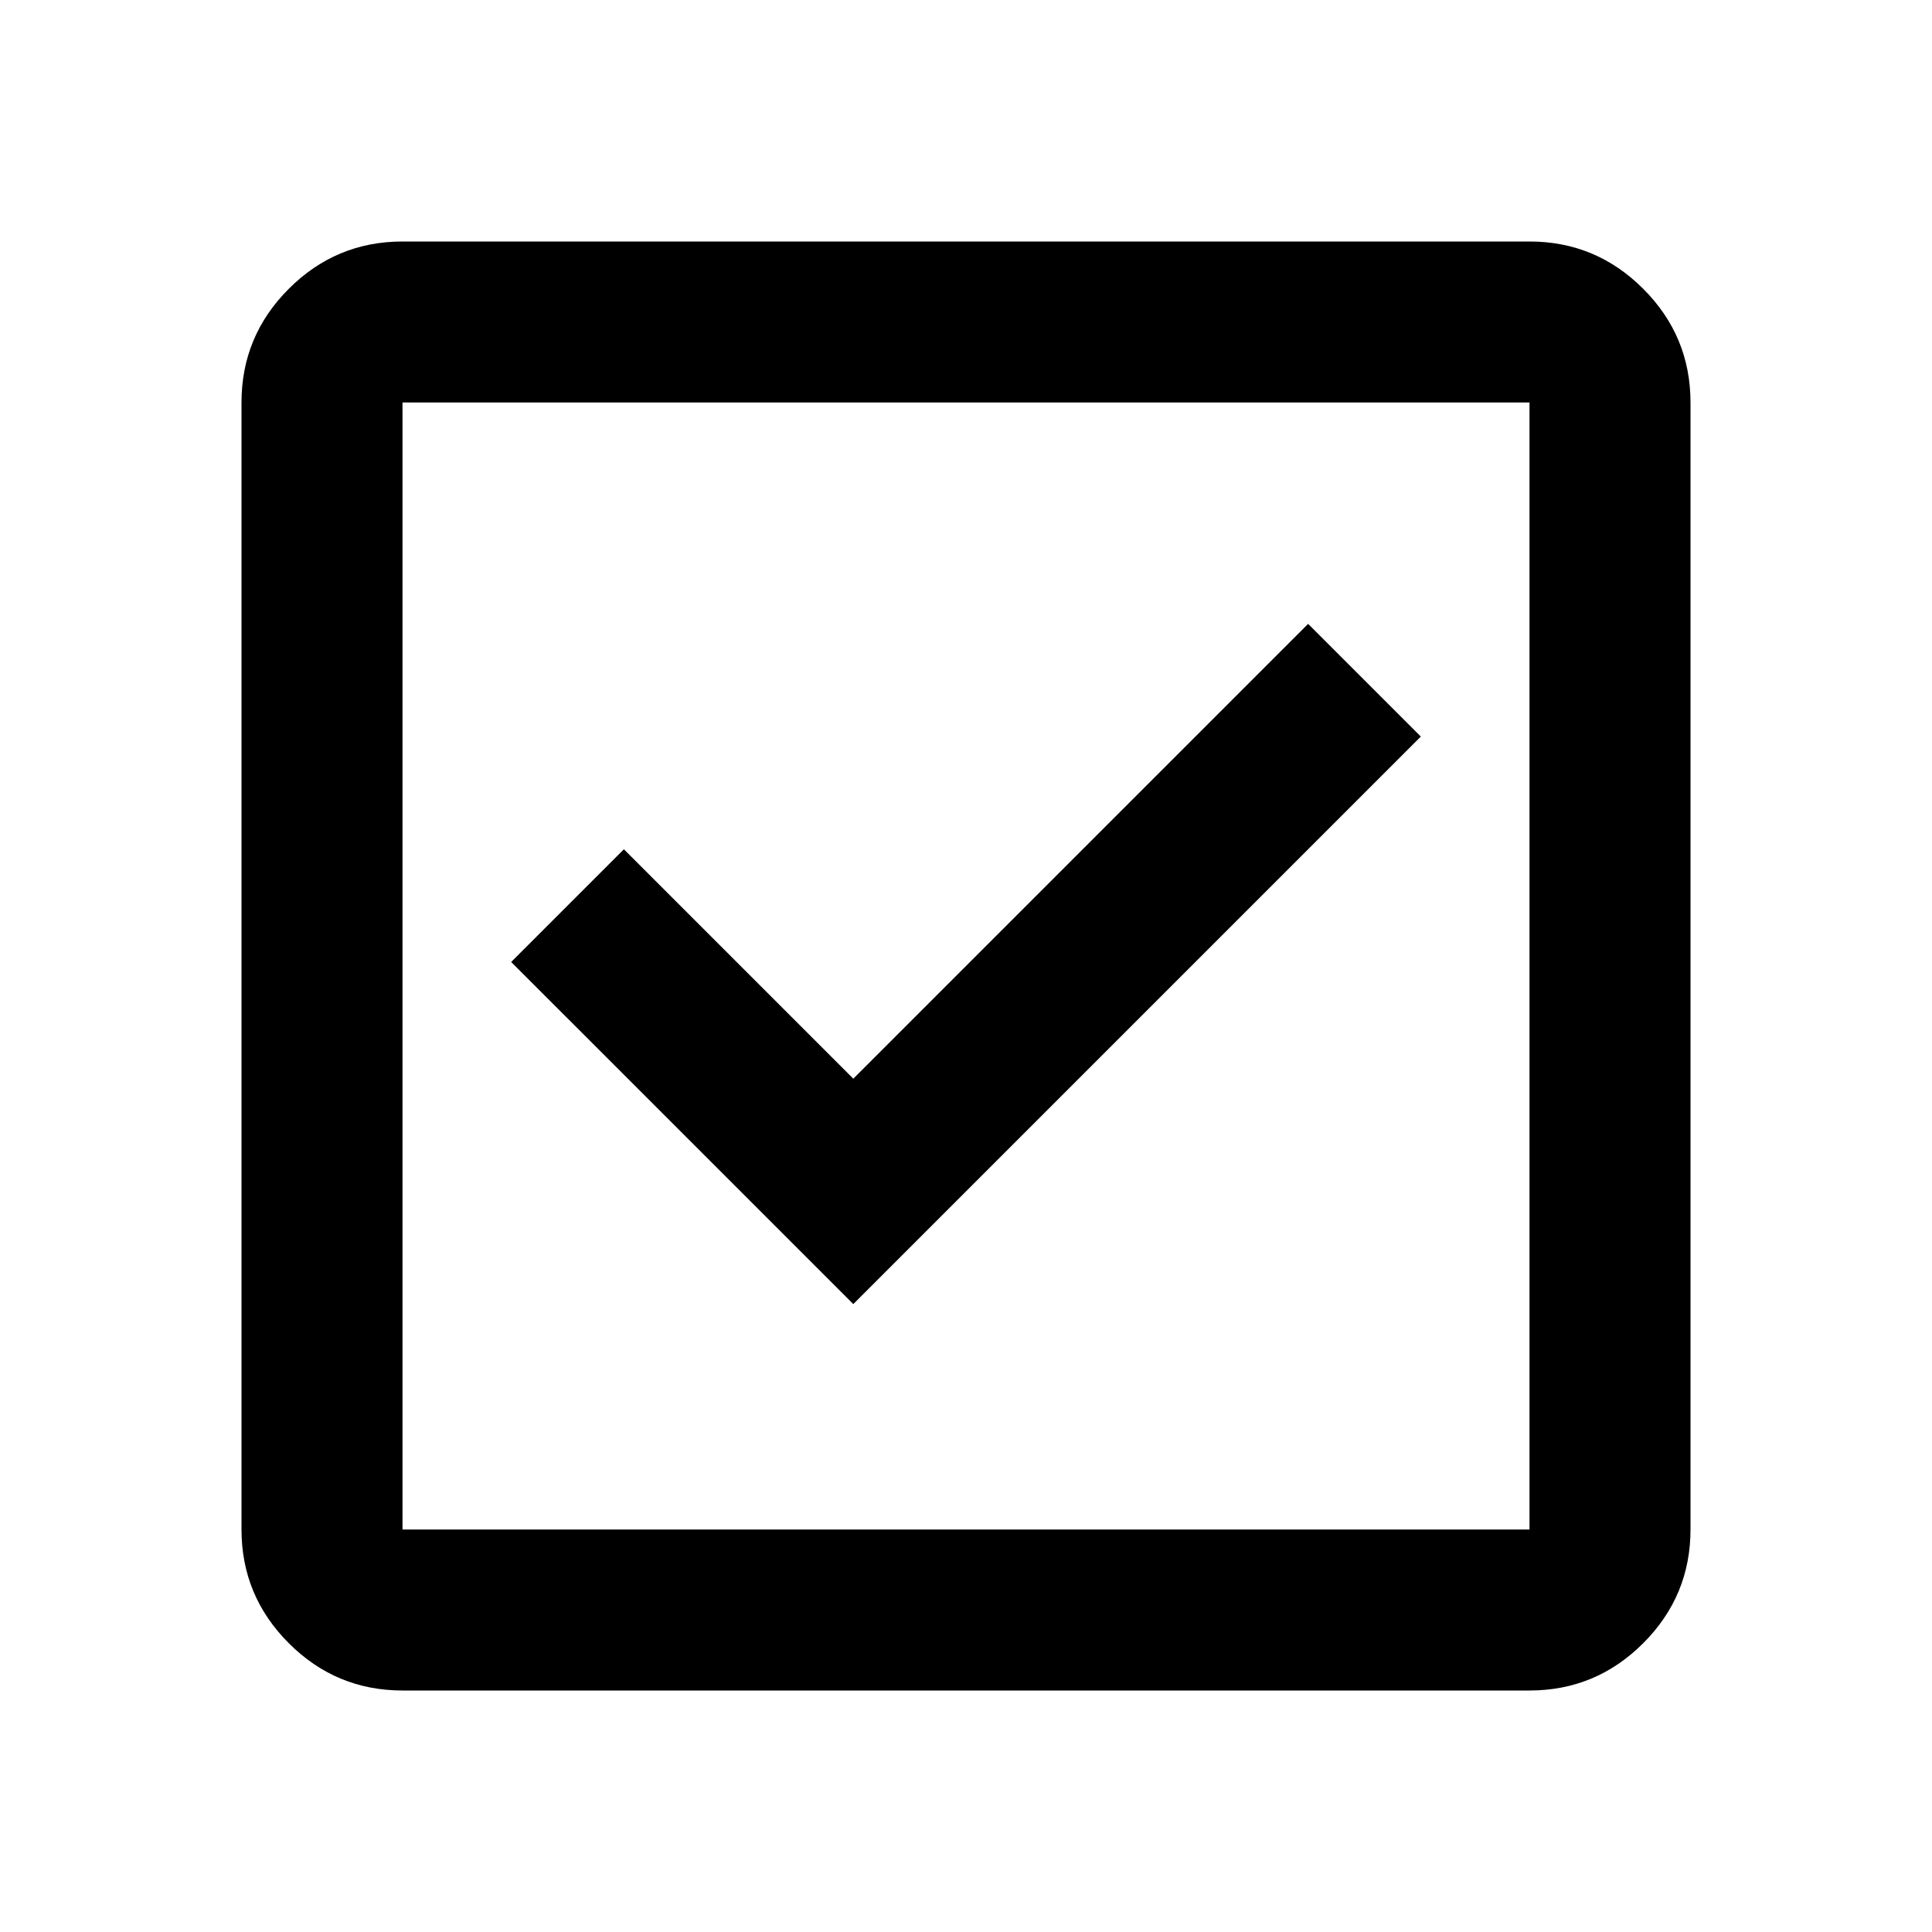
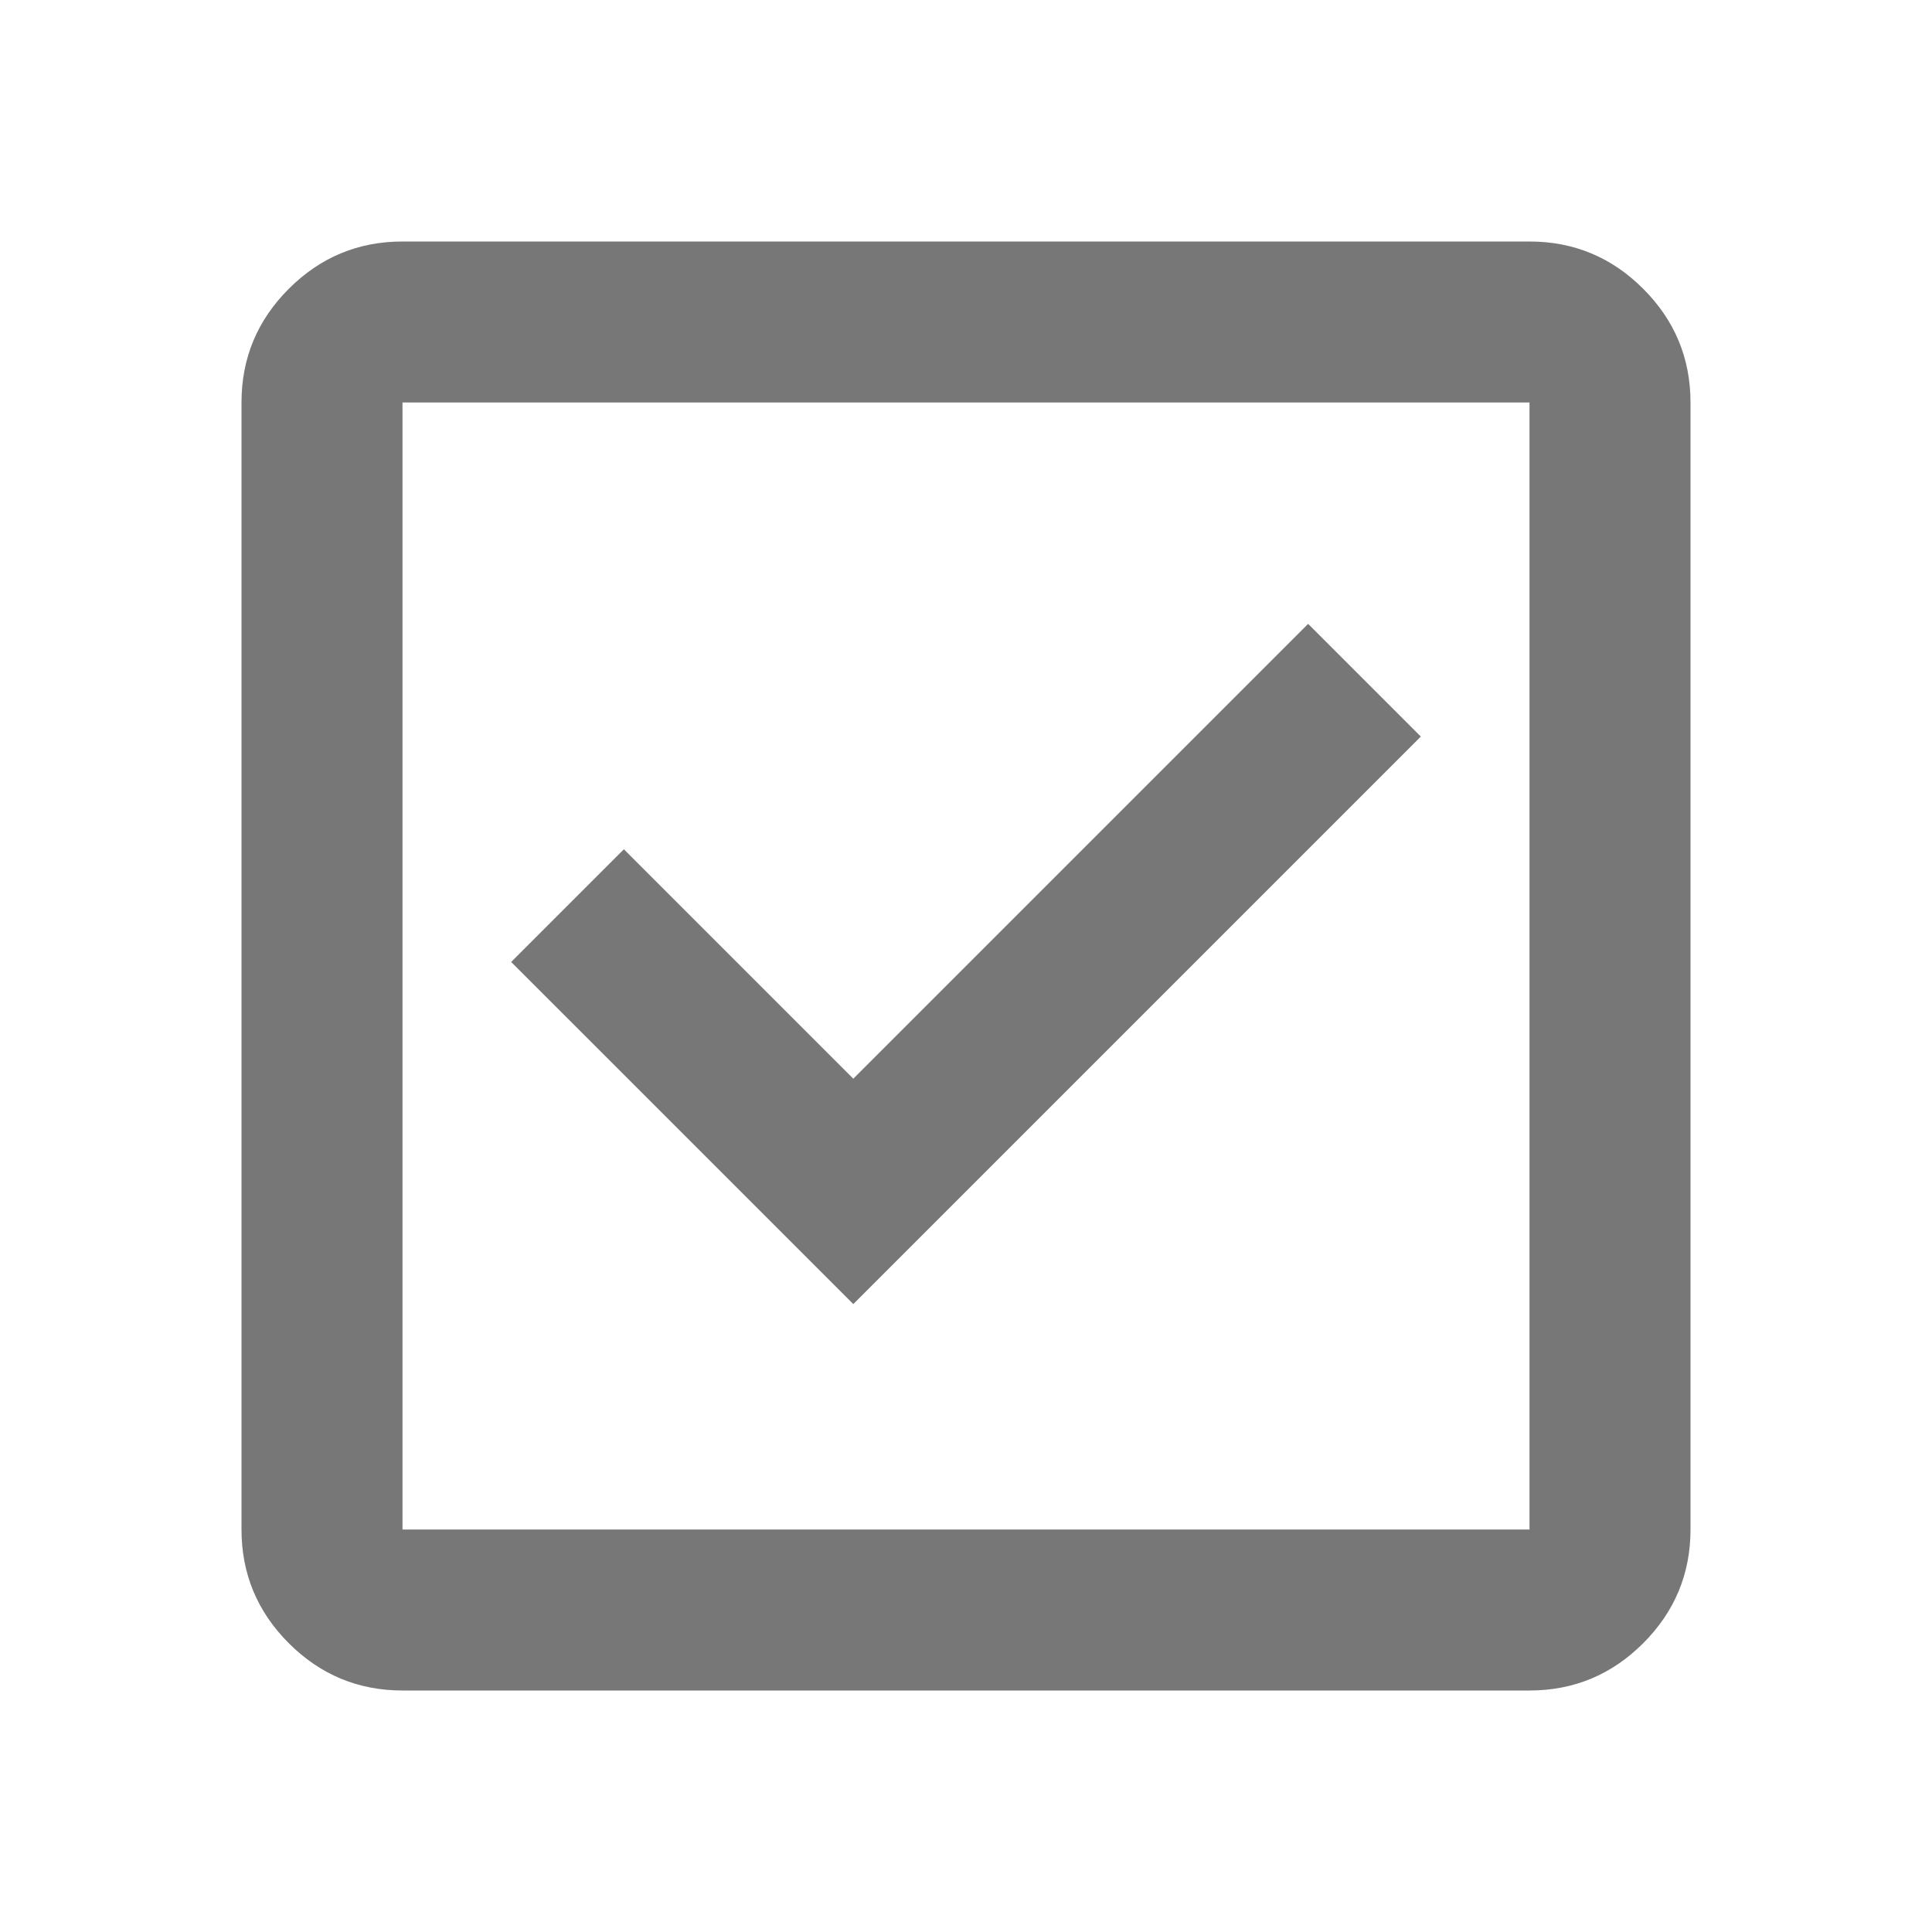
- <svg xmlns="http://www.w3.org/2000/svg" height="24px" viewBox="0 -960 960 960" width="24px" fill="#000">
+ <svg xmlns="http://www.w3.org/2000/svg" height="24px" viewBox="0 -960 960 960" width="24px" fill="#777">
  <path d="m424-312 282-282-56-56-226 226-114-114-56 56 170 170ZM200-120q-33 0-56.5-23.5T120-200v-560q0-33 23.5-56.5T200-840h560q33 0 56.5 23.5T840-760v560q0 33-23.5 56.5T760-120H200Zm0-80h560v-560H200v560Zm0-560v560-560Z" />
</svg>
